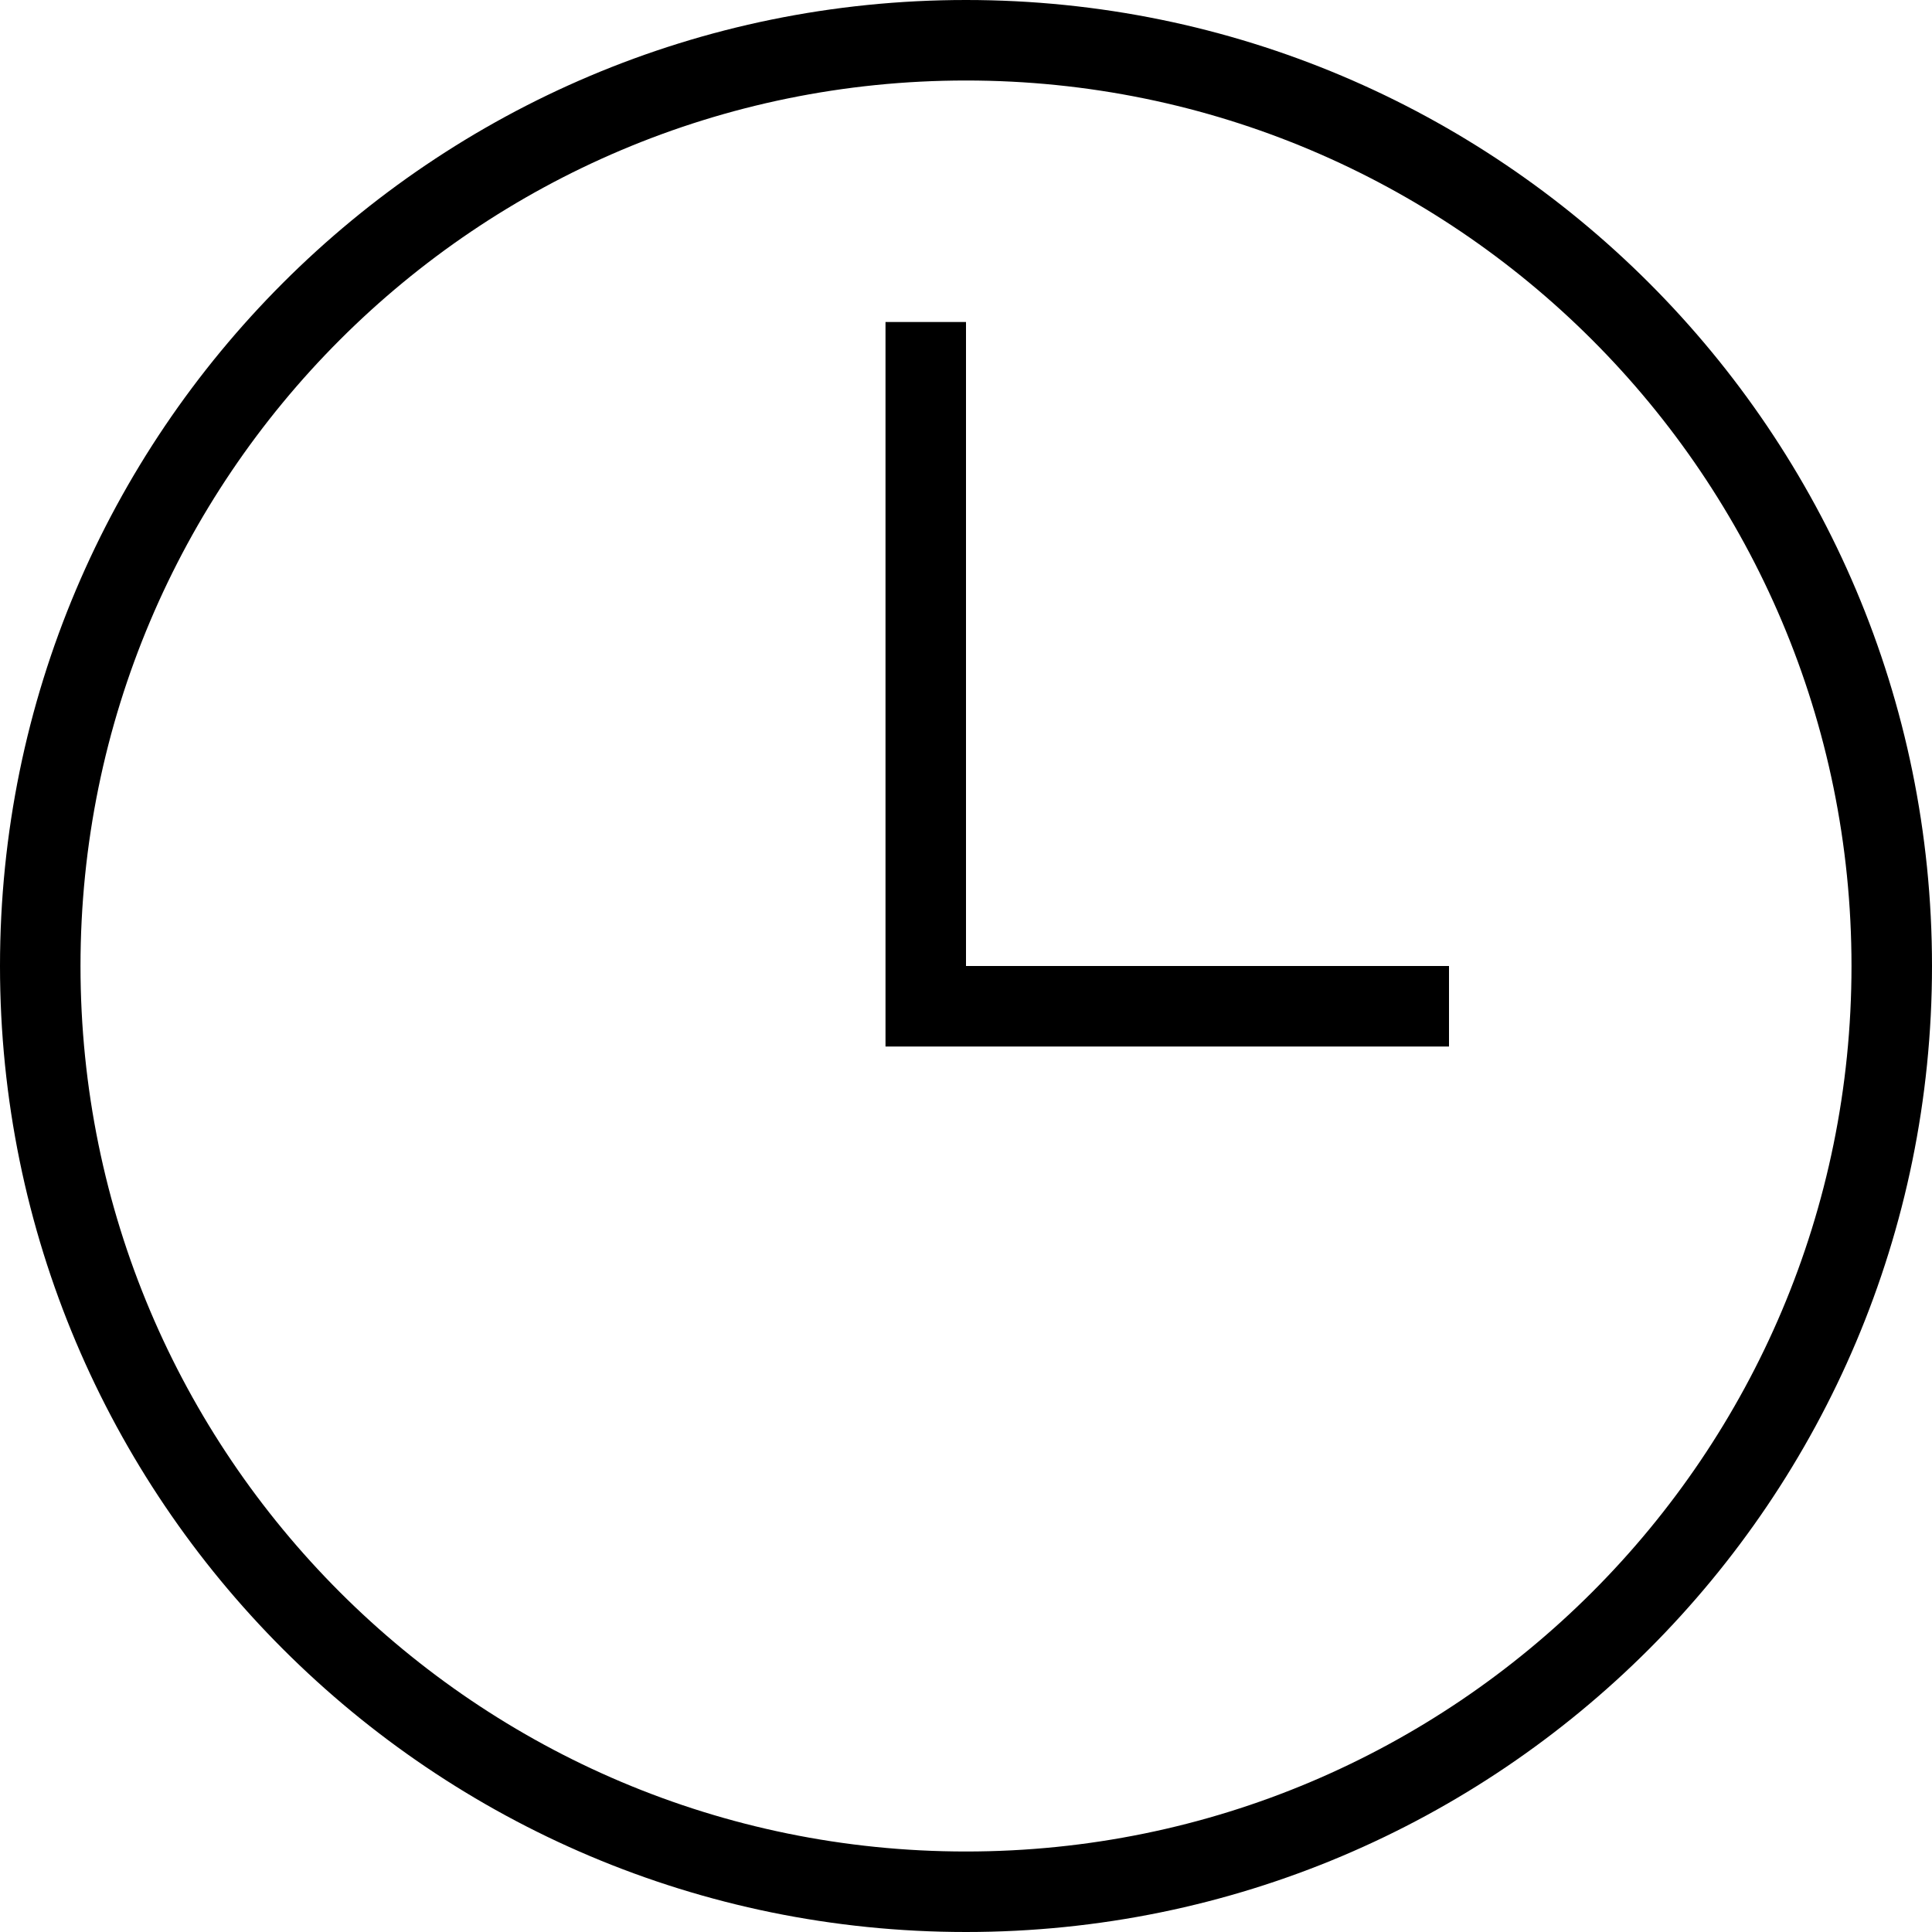
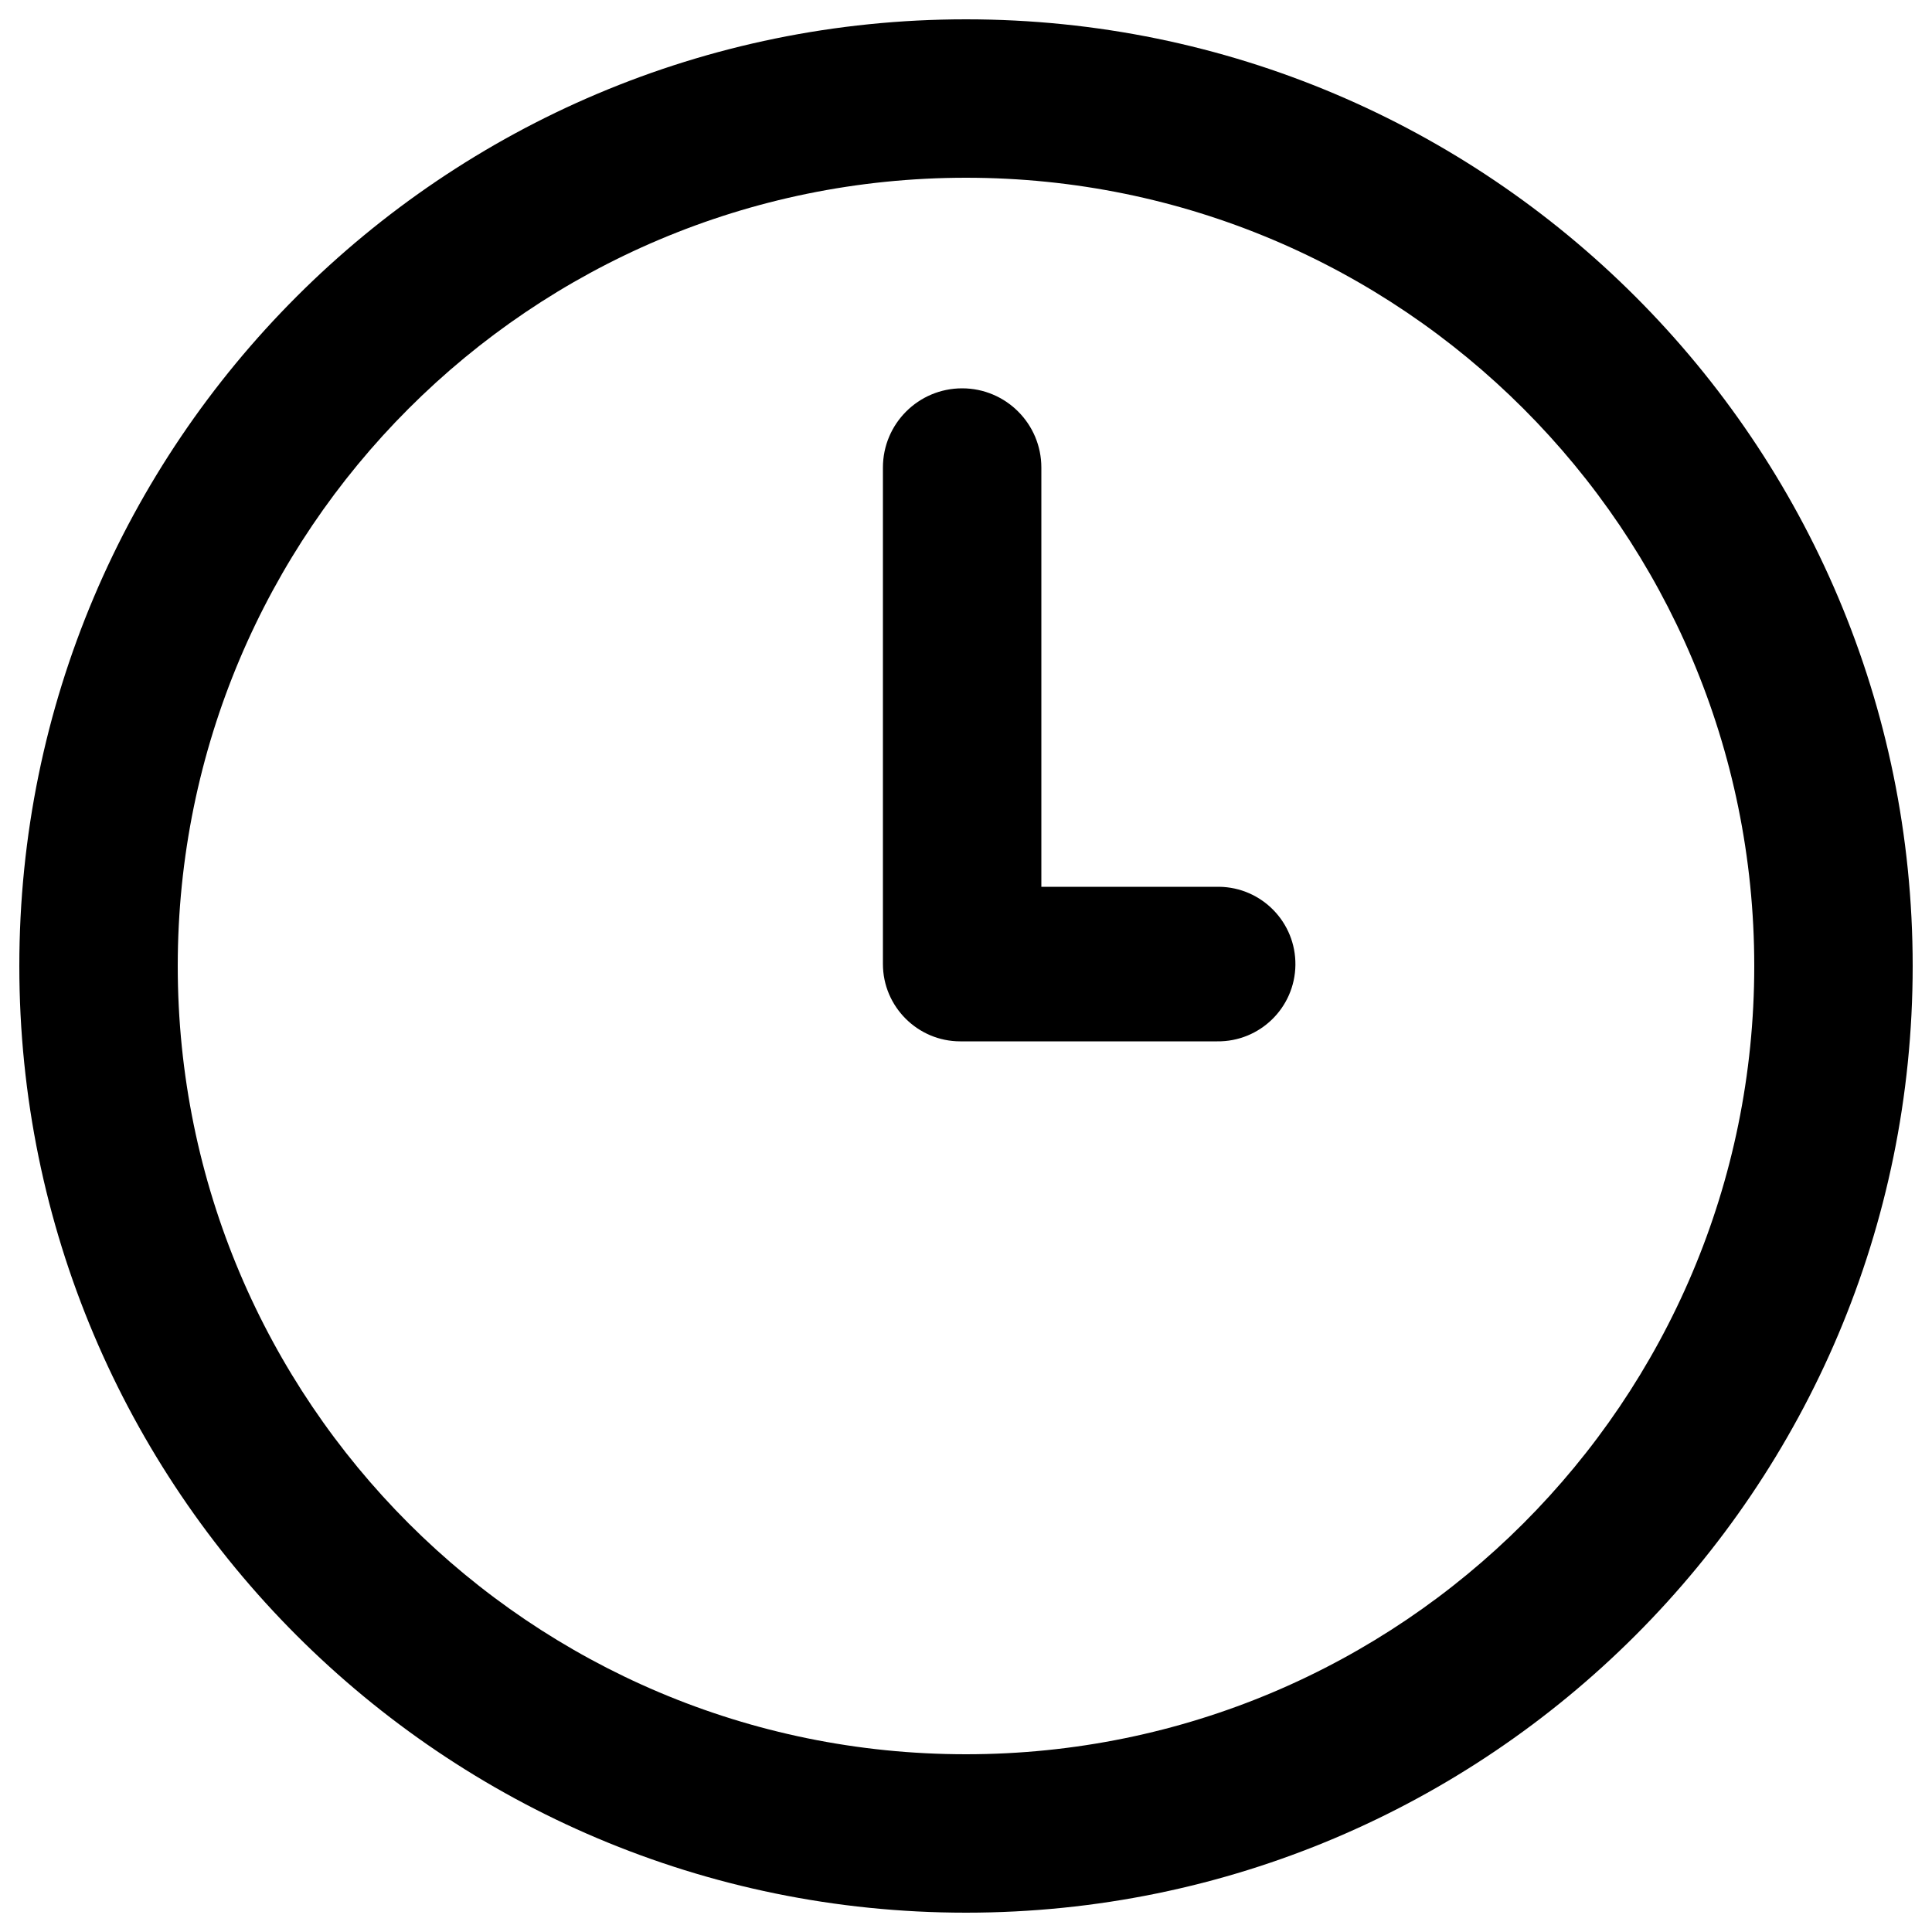
- <svg xmlns="http://www.w3.org/2000/svg" fill-rule="evenodd" clip-rule="evenodd" viewBox="0 0 24 24">
-   <path d="M12 0a12 12 0 110 24 12 12 0 010-24zm0 1a11 11 0 110 22 11 11 0 010-22zm0 11h6v1h-7V4h1v8z" />
+ <svg xmlns="http://www.w3.org/2000/svg" viewBox="0 0 1000 1000">
+   <path d="M500 10a490 490 0 100 980 490 490 0 000-980zm0 898a408 408 0 110-816 408 408 0 010 816z" />
+   <path d="M631 459h-92V242a41 41 0 00-82 0v257c0 22 18 40 40 40h133a40 40 0 001-80z" />
</svg>
